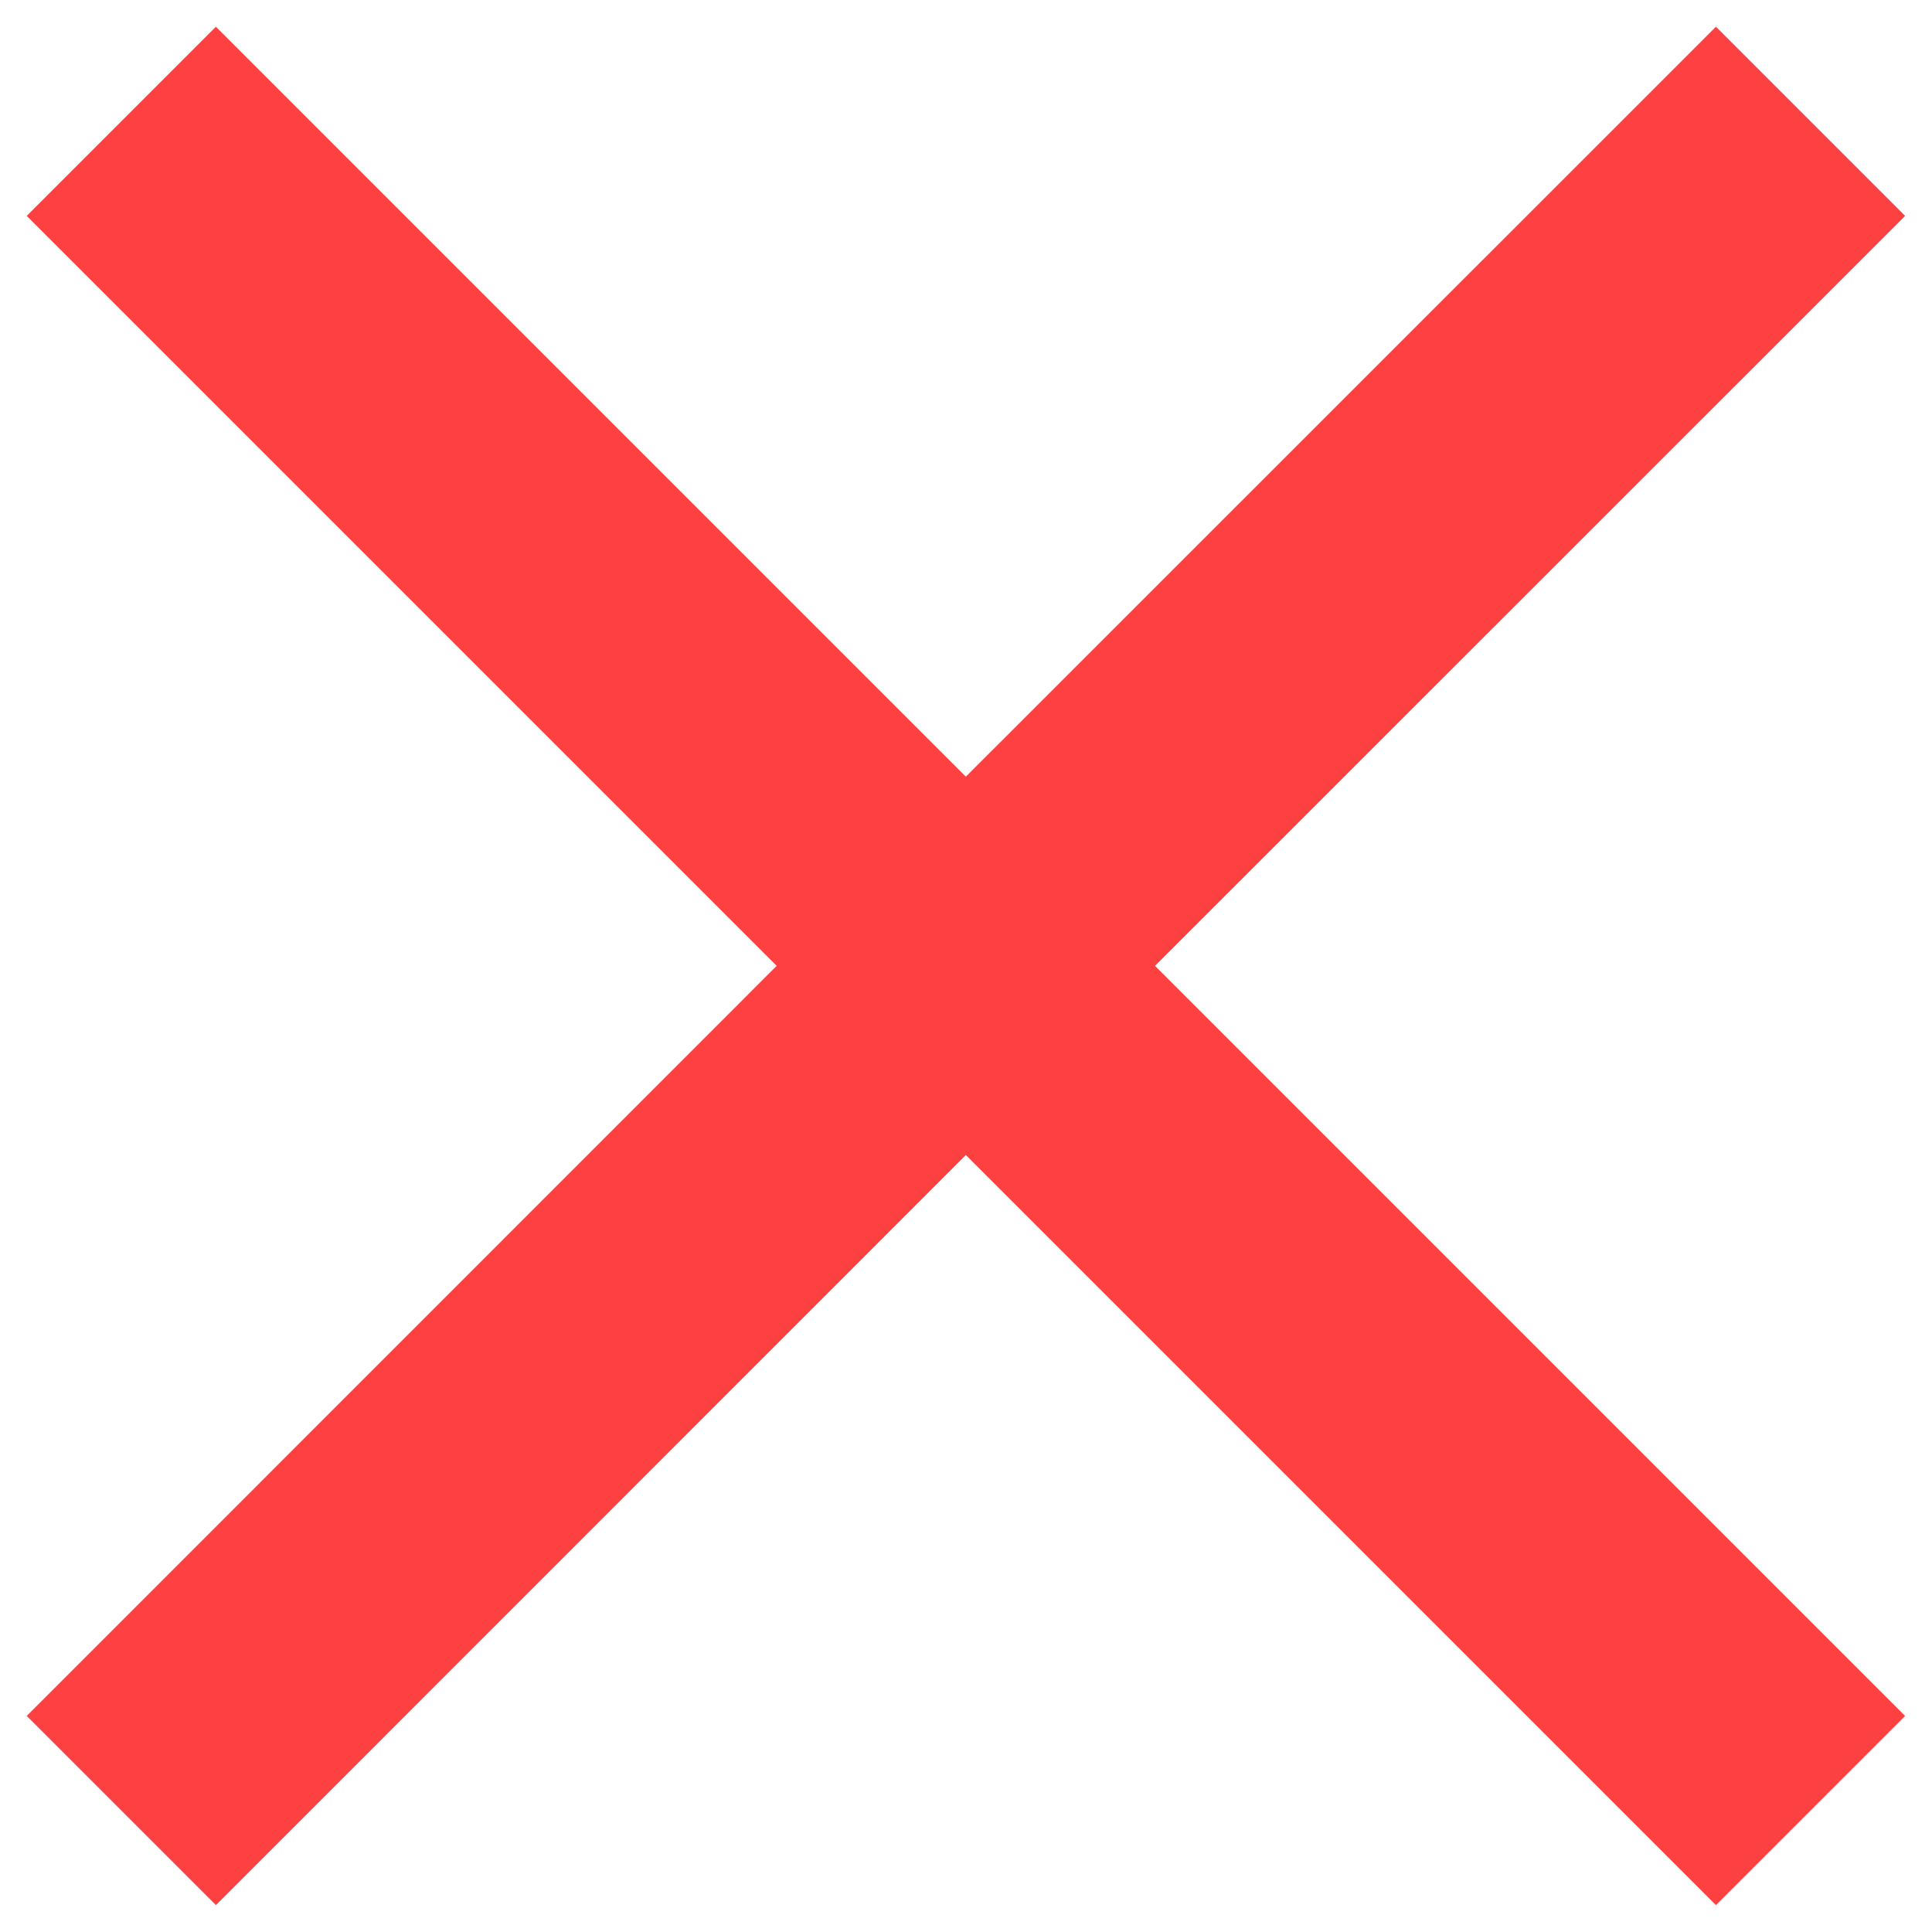
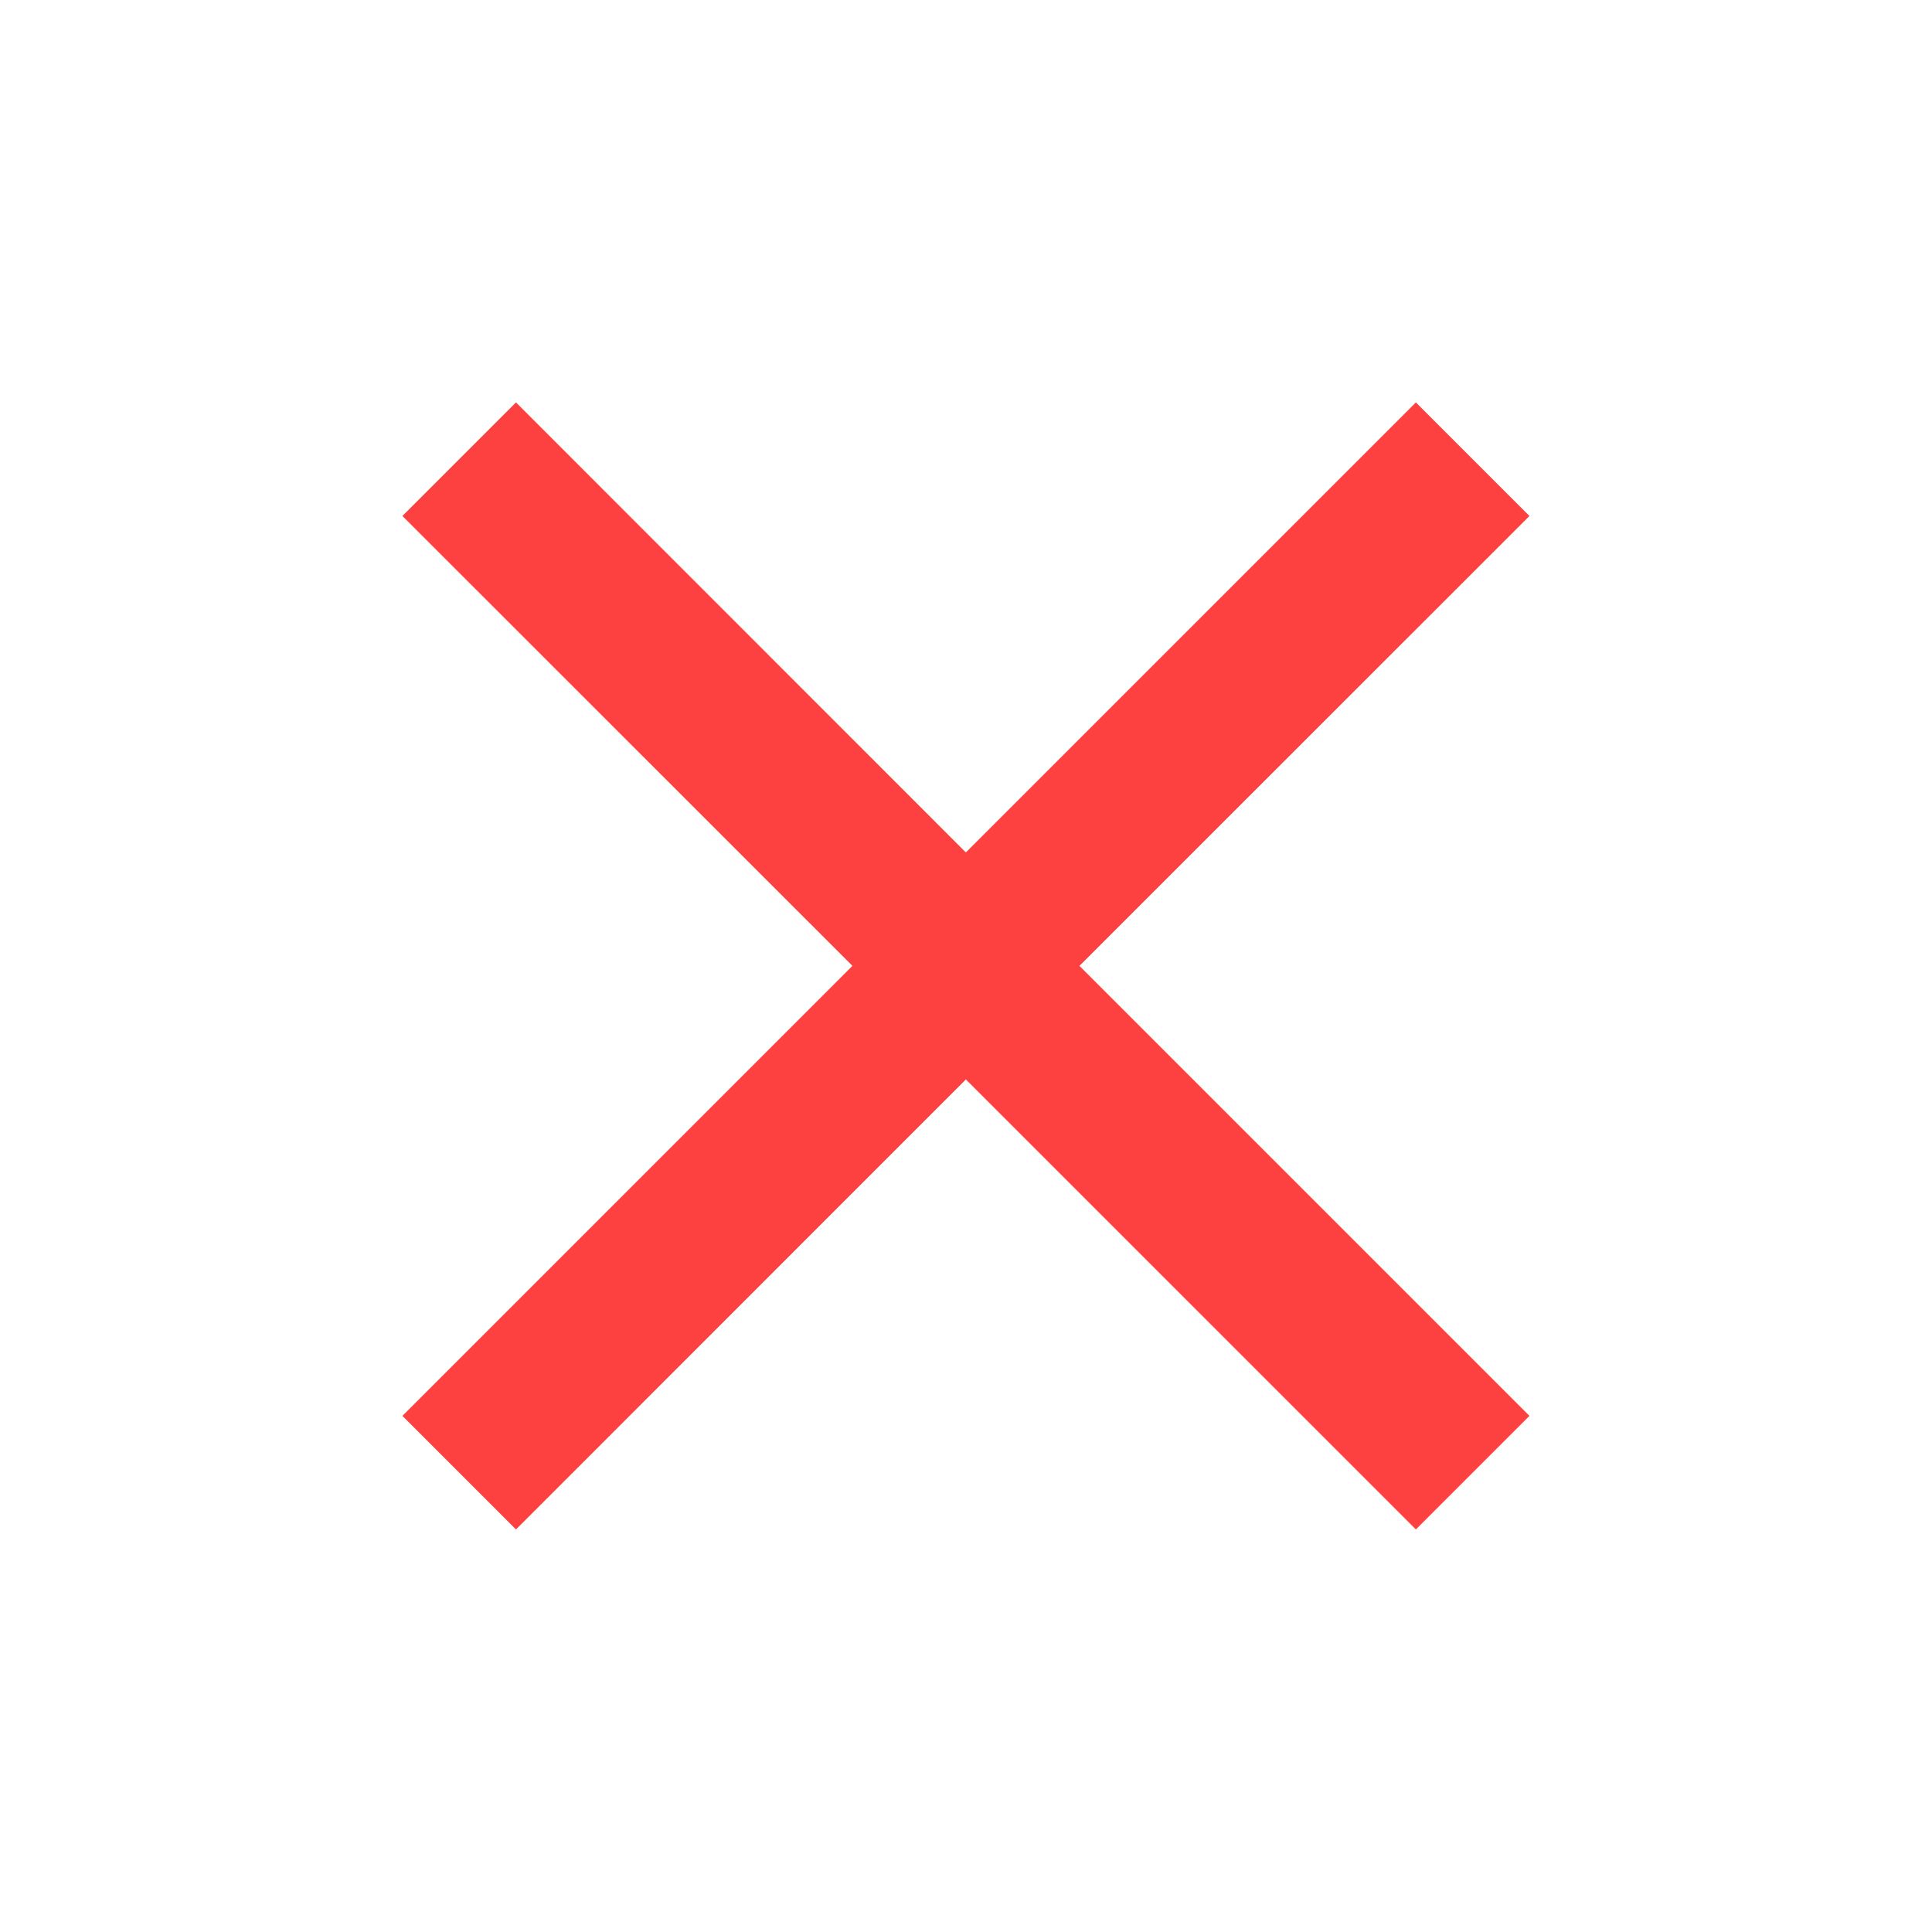
- <svg xmlns="http://www.w3.org/2000/svg" width="12" height="12" viewBox="0 0 12 12" fill="none">
-   <path d="M11.833 1.341L10.658 0.166L5.999 4.824L1.341 0.166L0.166 1.341L4.824 5.999L0.166 10.658L1.341 11.833L5.999 7.174L10.658 11.833L11.833 10.658L7.174 5.999L11.833 1.341Z" fill="#FD4140" />
+ <svg xmlns="http://www.w3.org/2000/svg" width="14" height="14" viewBox="0 0 14 14" fill="none">
+   <path d="M11.083 3.739L10.26 2.916L6.999 6.177L3.739 2.916L2.916 3.739L6.177 6.999L2.916 10.26L3.739 11.083L6.999 7.822L10.26 11.083L11.083 10.26L7.822 6.999L11.083 3.739Z" fill="#FD4140" />
</svg>
